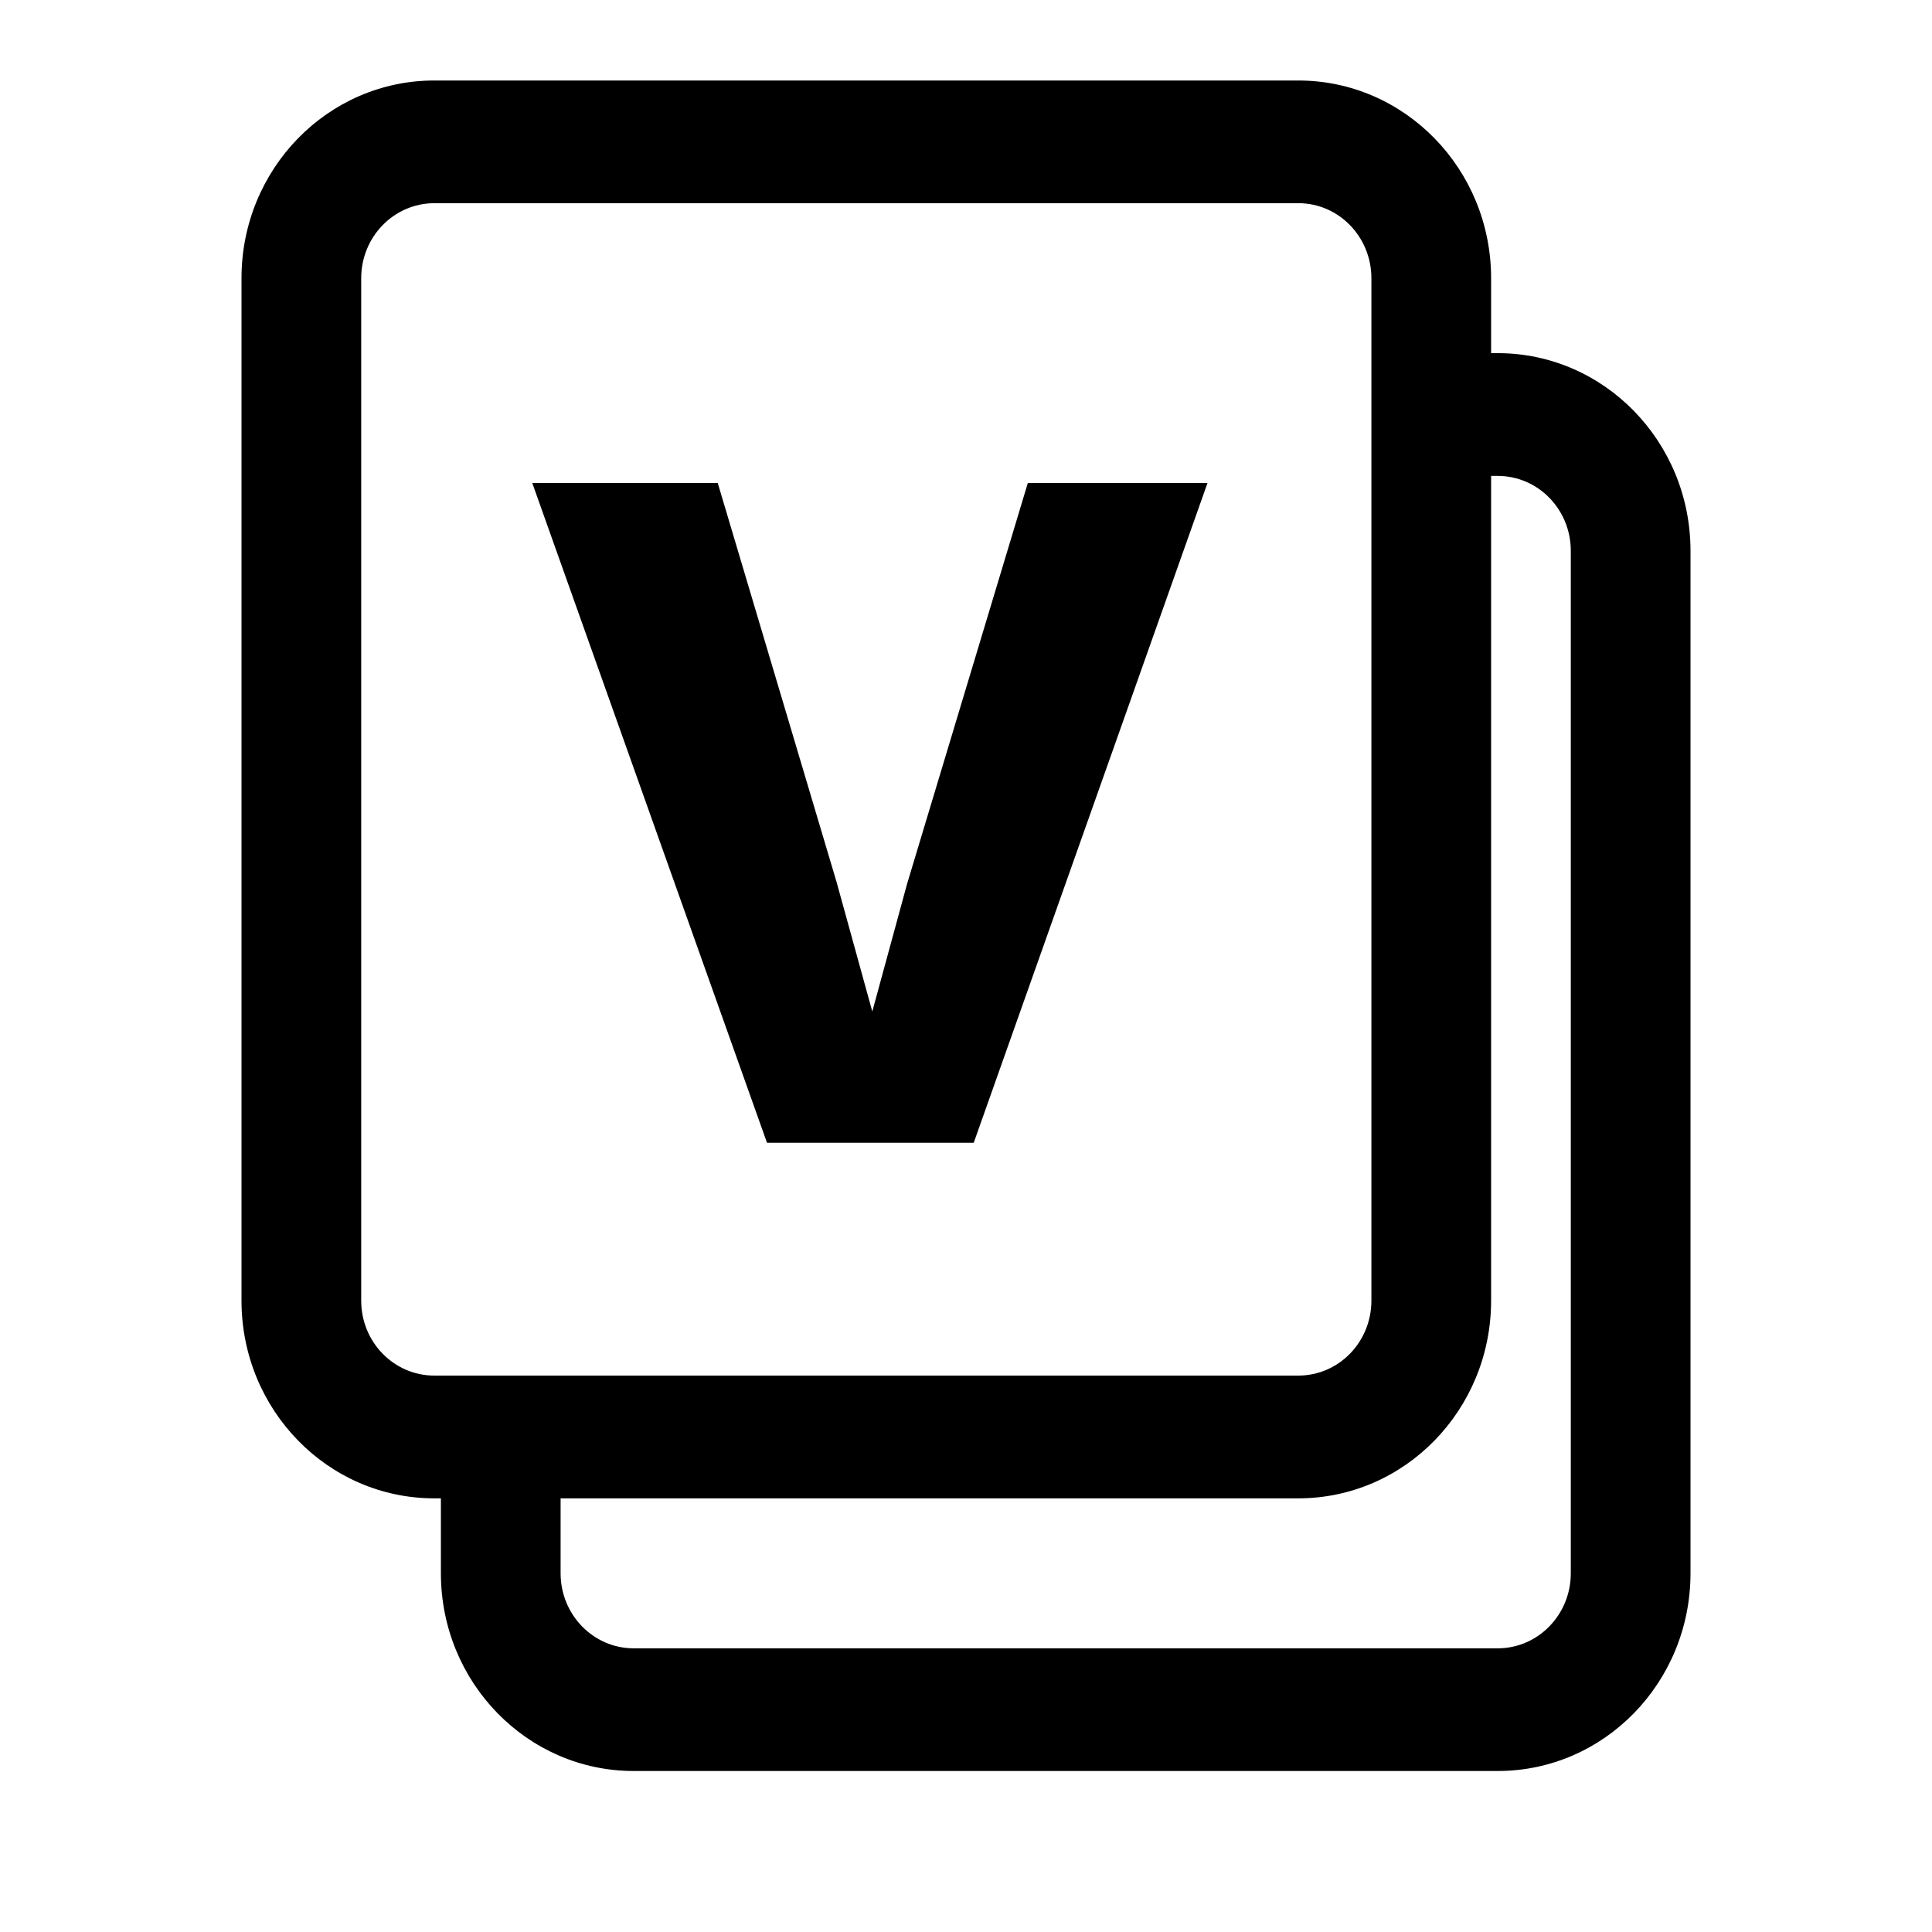
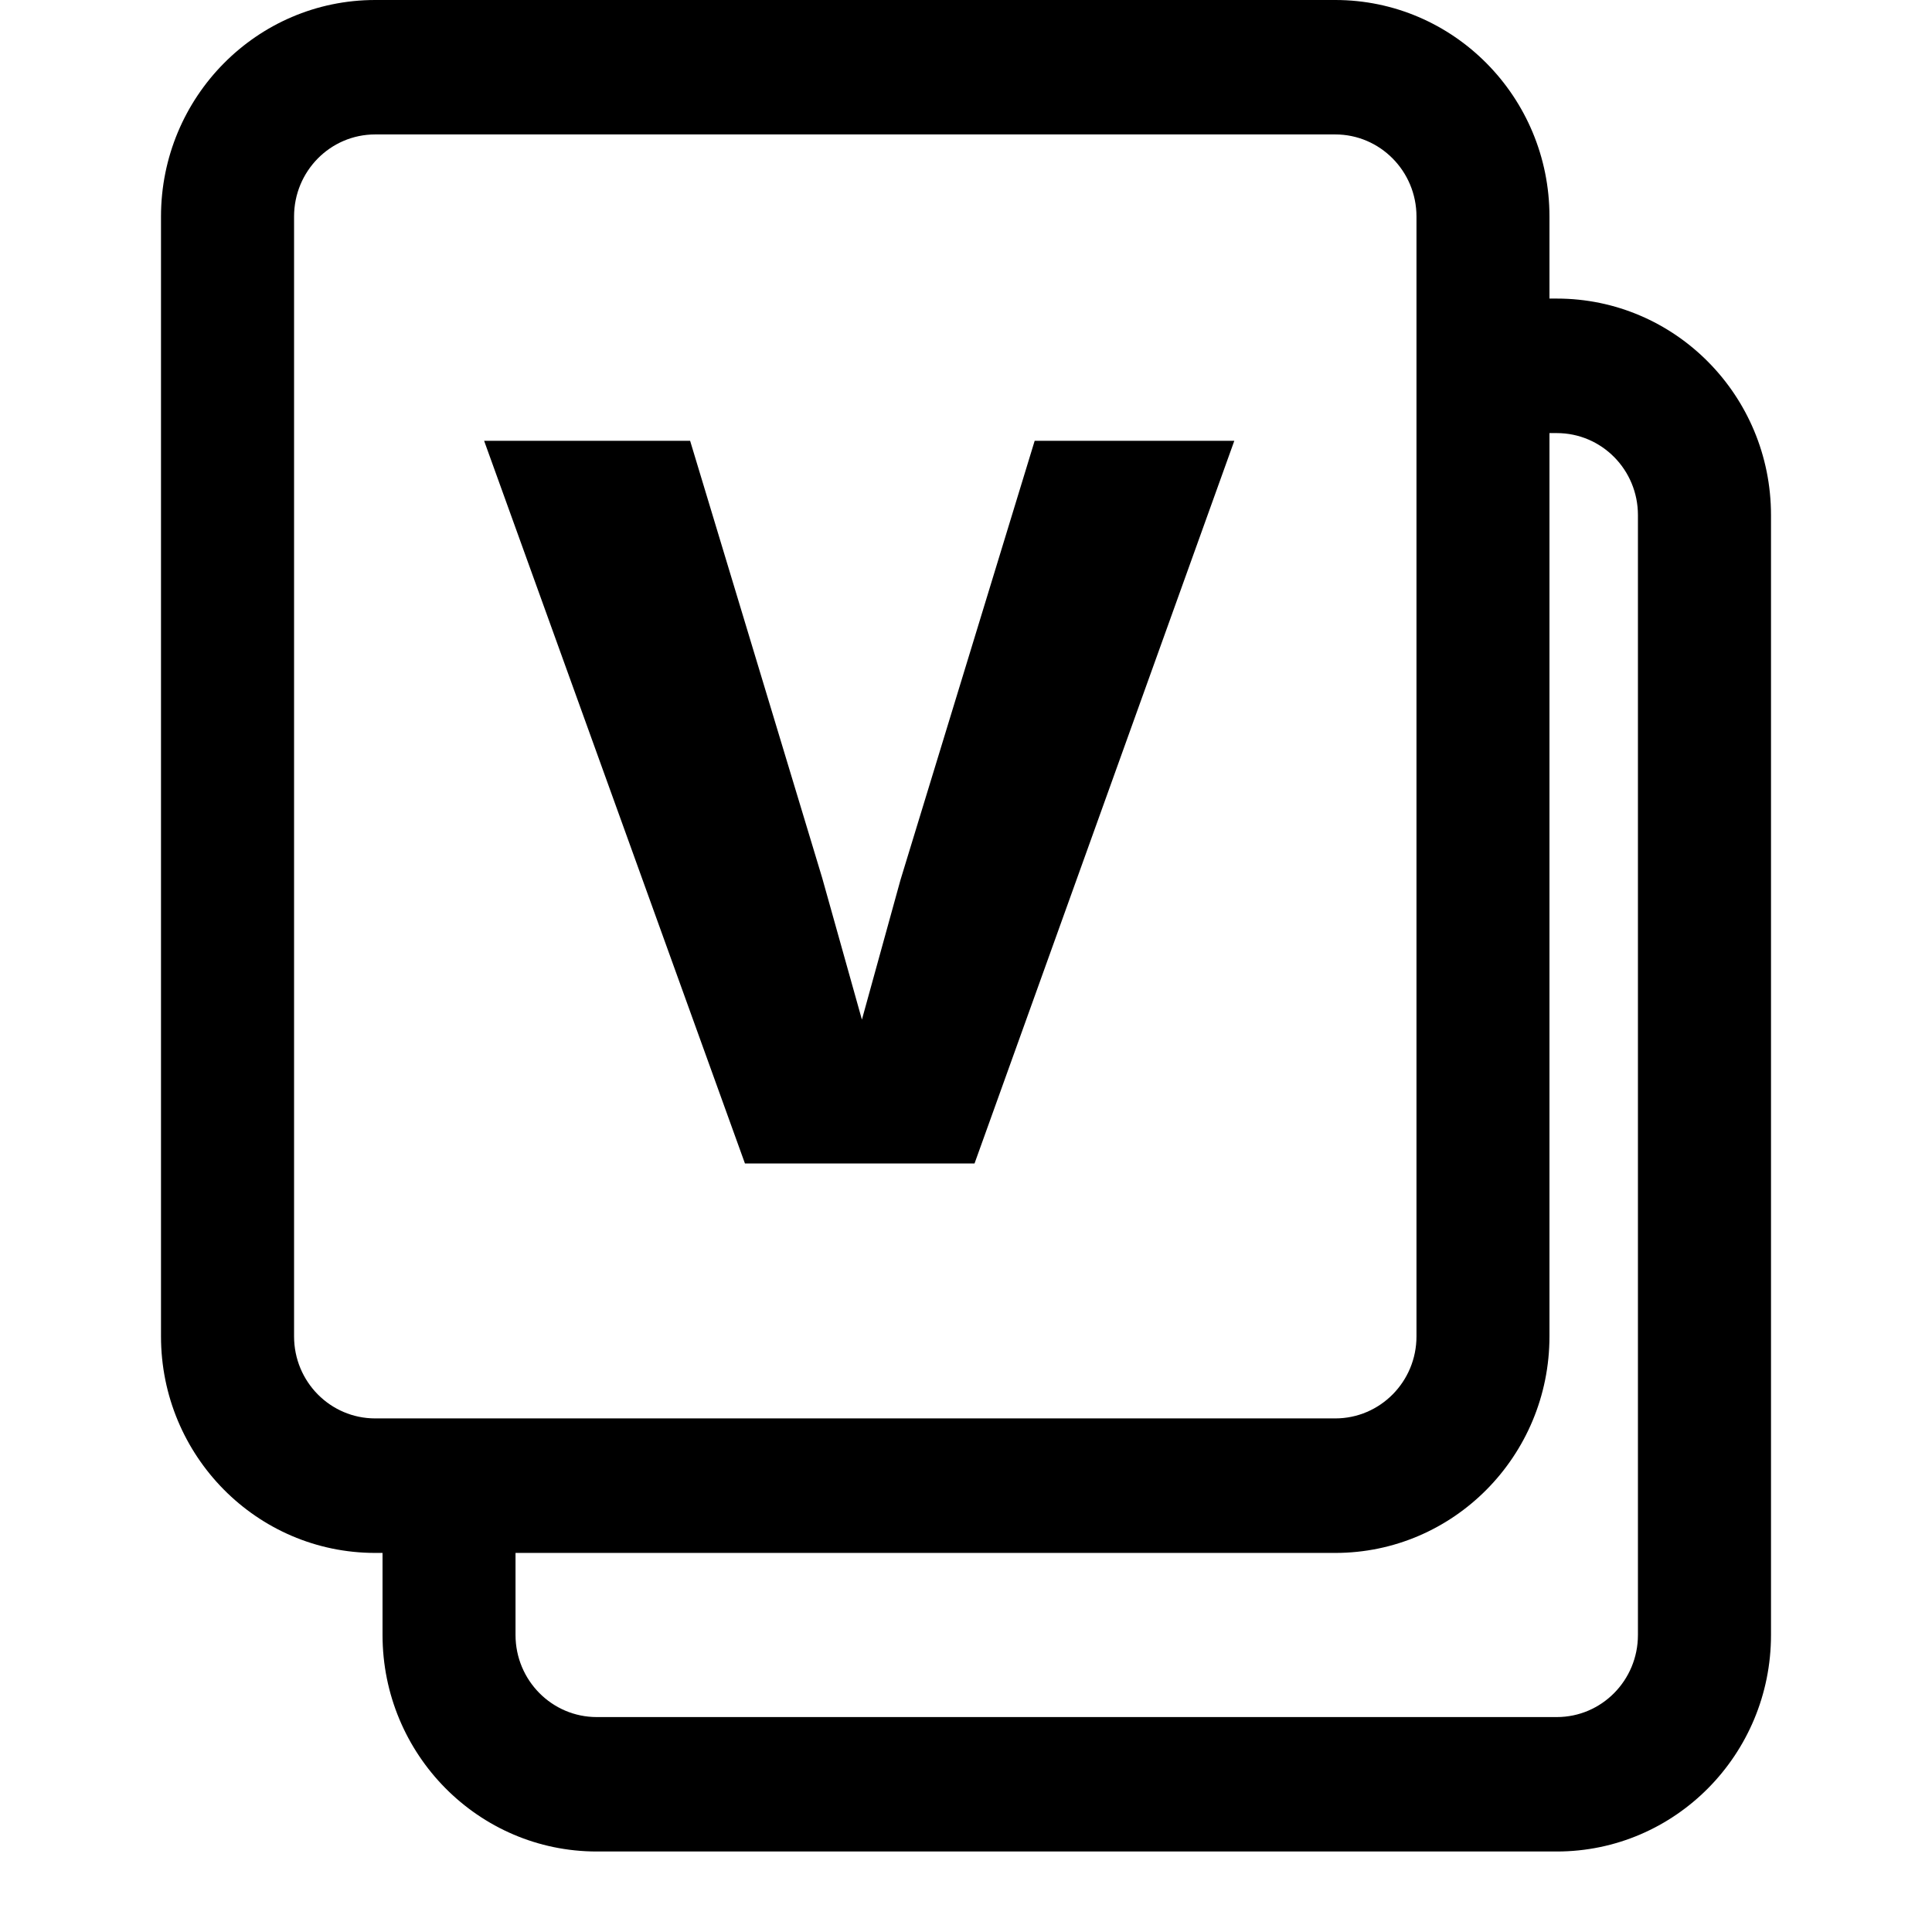
<svg xmlns="http://www.w3.org/2000/svg" width="24" height="24" viewBox="0 0 24 24" fill="none">
-   <path d="M16.128 1C17.45 1 18.523 2.1 18.523 3.456V4.387H18.605C19.928 4.387 21 5.487 21 6.843V19.544C21 20.9 19.928 22 18.605 22H7.872C6.55 22 5.477 20.9 5.477 19.544V18.613H5.395C4.072 18.613 3 17.513 3 16.157V3.456C3 2.1 4.072 1 5.395 1H16.128ZM18.523 16.157C18.523 17.513 17.45 18.613 16.128 18.613H6.964V19.544C6.964 20.058 7.37 20.476 7.872 20.476H18.605C19.107 20.476 19.513 20.058 19.513 19.544V6.843C19.513 6.328 19.107 5.912 18.605 5.912H18.523V16.157ZM5.395 2.524C4.893 2.525 4.487 2.942 4.487 3.456V16.157C4.487 16.672 4.893 17.088 5.395 17.088H16.128C16.63 17.088 17.036 16.672 17.036 16.157V3.456C17.036 2.942 16.63 2.524 16.128 2.524H5.395ZM10.392 10.956L10.836 12.565L11.268 10.98L12.768 6H15L12.096 14.196H9.528L6.612 6H8.916L10.392 10.956Z" fill="black" />
+   <path d="M16.587 0C18.056 0 19.248 1.205 19.248 2.69V3.709H19.339C20.809 3.709 22 4.914 22 6.399V20.31C22 21.795 20.809 23 19.339 23H7.413C5.944 23 4.752 21.795 4.752 20.31V19.291H4.661C3.191 19.291 2 18.086 2 16.601V2.69C2 1.205 3.191 0 4.661 0H16.587ZM19.248 16.601C19.248 18.086 18.056 19.291 16.587 19.291H6.404V20.31C6.404 20.873 6.856 21.33 7.413 21.33H19.339C19.897 21.33 20.347 20.873 20.347 20.31V6.399C20.347 5.836 19.897 5.38 19.339 5.38H19.248V16.601ZM4.661 1.67C4.103 1.67 3.653 2.127 3.653 2.69V16.601C3.653 17.164 4.103 17.62 4.661 17.62H16.587C17.144 17.62 17.596 17.164 17.596 16.601V2.69C17.596 2.127 17.144 1.67 16.587 1.67H4.661ZM10.213 10.904L10.707 12.666L11.186 10.931L12.853 5.476H15.333L12.106 14.453H9.254L6.014 5.476H8.573L10.213 10.904Z" fill="currentColor" />
</svg>
